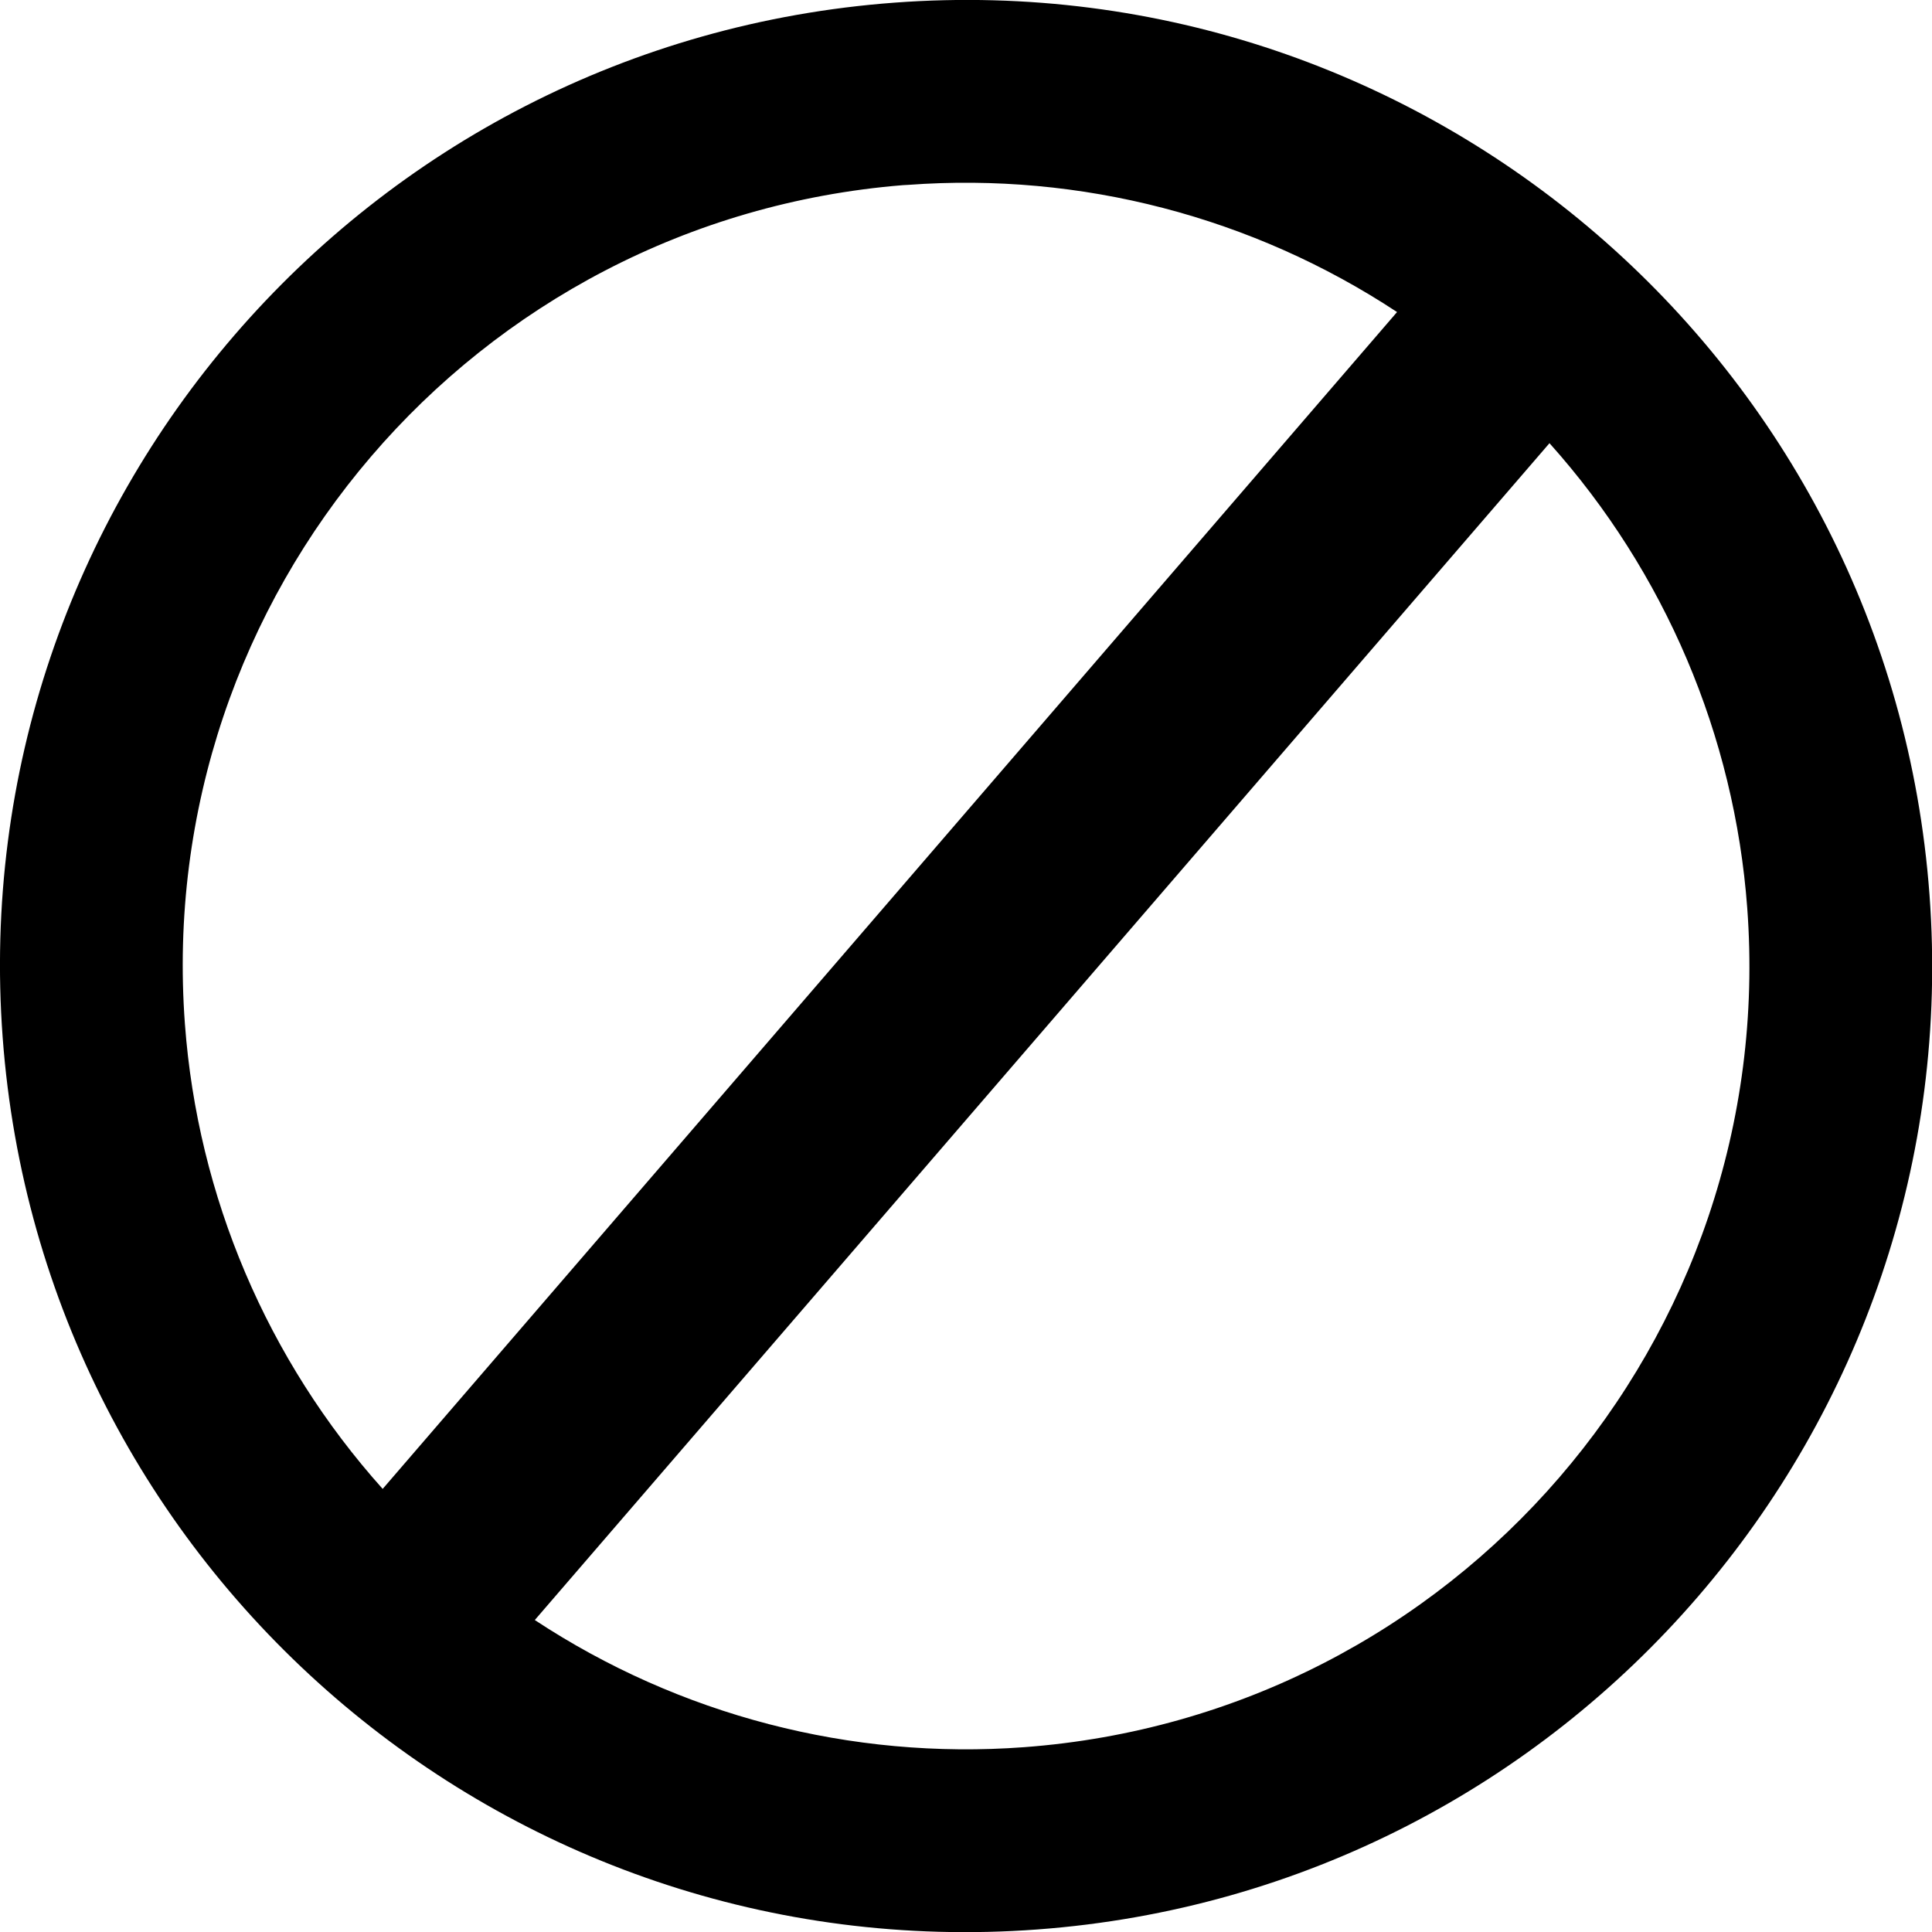
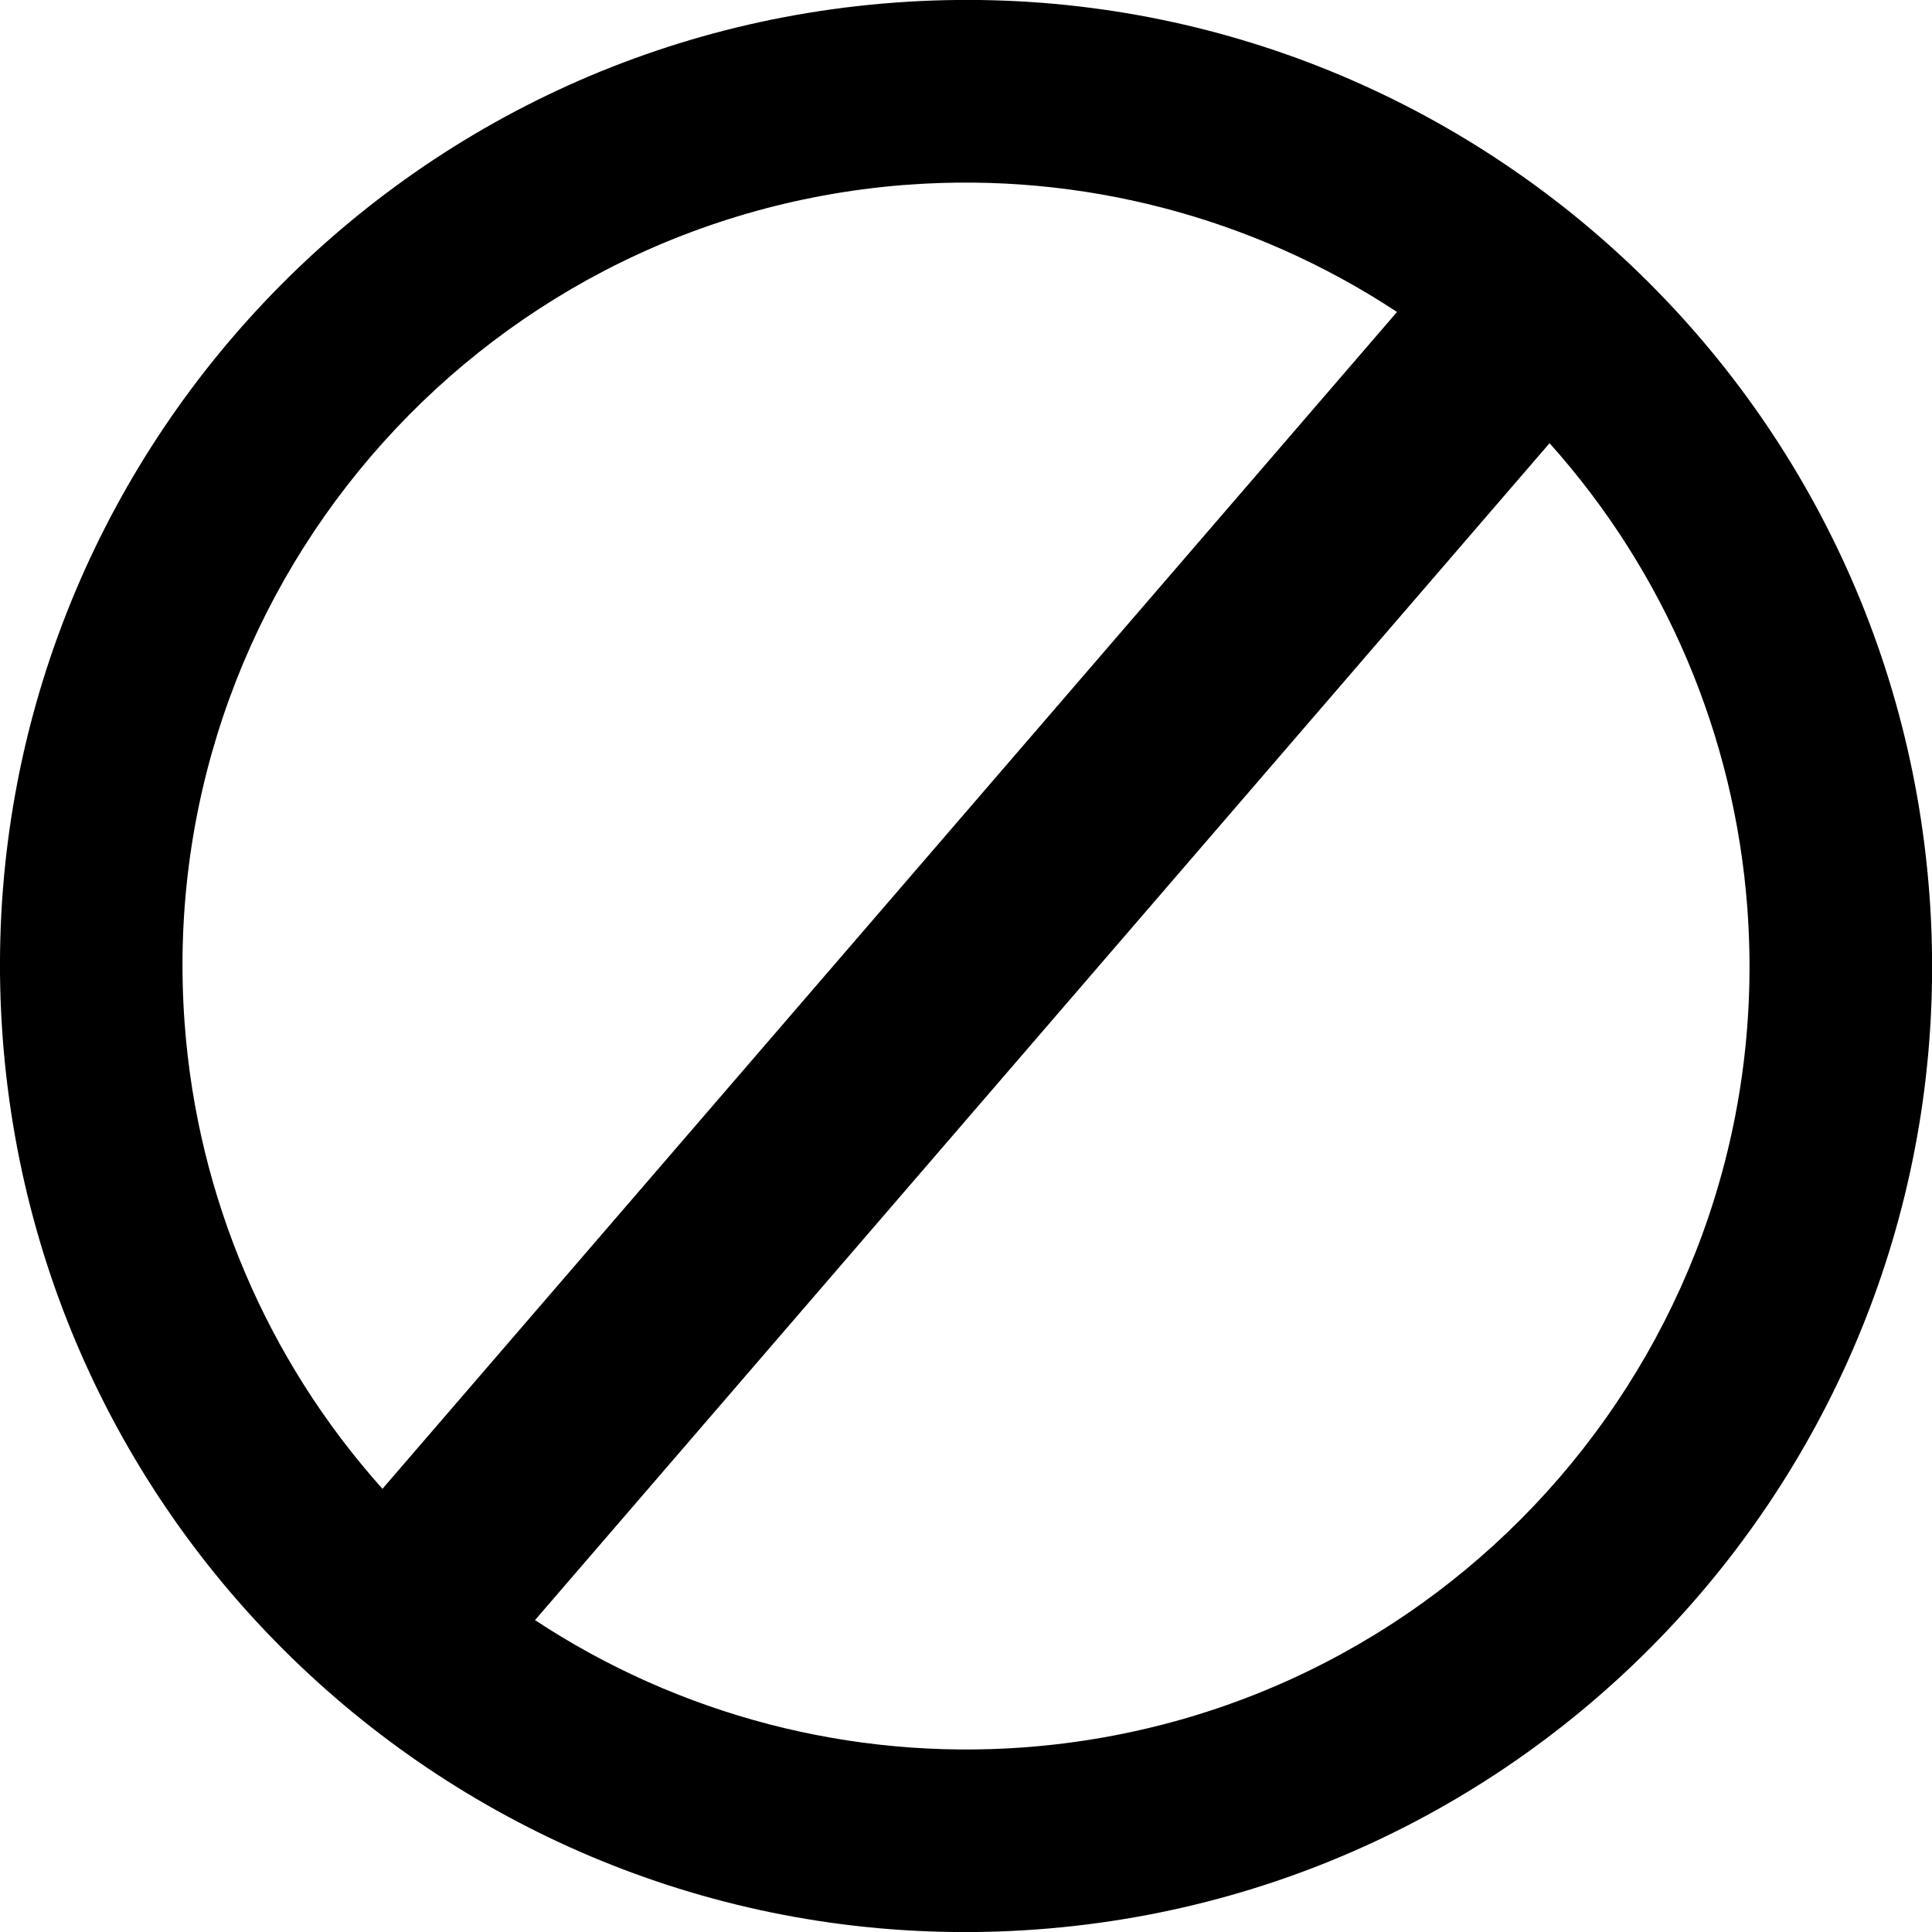
- <svg xmlns="http://www.w3.org/2000/svg" width="24" height="24" version="1.1" viewBox="0 0 6.35 6.35">
-   <g transform="translate(.97576 -.01436)">
-     <path id="core-a" d="m1.965 0.023a3.175 3.175 0 0 0-2.932 3.401 3.175 3.175 0 0 0 3.401 2.932 3.175 3.175 0 0 0 2.932-3.401 3.175 3.175 0 0 0-3.401-2.932zm0.025 0.6a2.575 2.575 0 0 1 0.019-0.001 2.575 2.575 0 0 1 1.607 0.418l-3.334 3.868a2.575 2.575 0 0 1-0.65-1.528 2.575 2.575 0 0 1 2.359-2.757zm2.127 0.848a2.575 2.575 0 0 1 0.65 1.528 2.575 2.575 0 0 1-2.378 2.758 2.575 2.575 0 0 1-1.607-0.418z" style="stroke-width:.265" />
+ <svg xmlns="http://www.w3.org/2000/svg" id="Core" version="1.1" viewBox="0 0 24 24">
+   <g transform="translate(-.59593 -4.9415)">
+     <path id="Shape" d="m11.71 4.974a12 12 0 0 0-11.081 12.854 12 12 0 0 0 12.854 11.081 12 12 0 0 0 11.081-12.854 12 12 0 0 0-12.854-11.081zm0.095 2.267a9.732 9.732 0 0 1 0.072-0.005 9.732 9.732 0 0 1 6.073 1.581l-12.603 14.619a9.732 9.732 0 0 1-2.457-5.776 9.732 9.732 0 0 1 8.915-10.419zm8.04 3.206a9.732 9.732 0 0 1 2.457 5.776 9.732 9.732 0 0 1-8.987 10.425 9.732 9.732 0 0 1-6.073-1.581z" style="stroke-width:1" />
  </g>
</svg>
